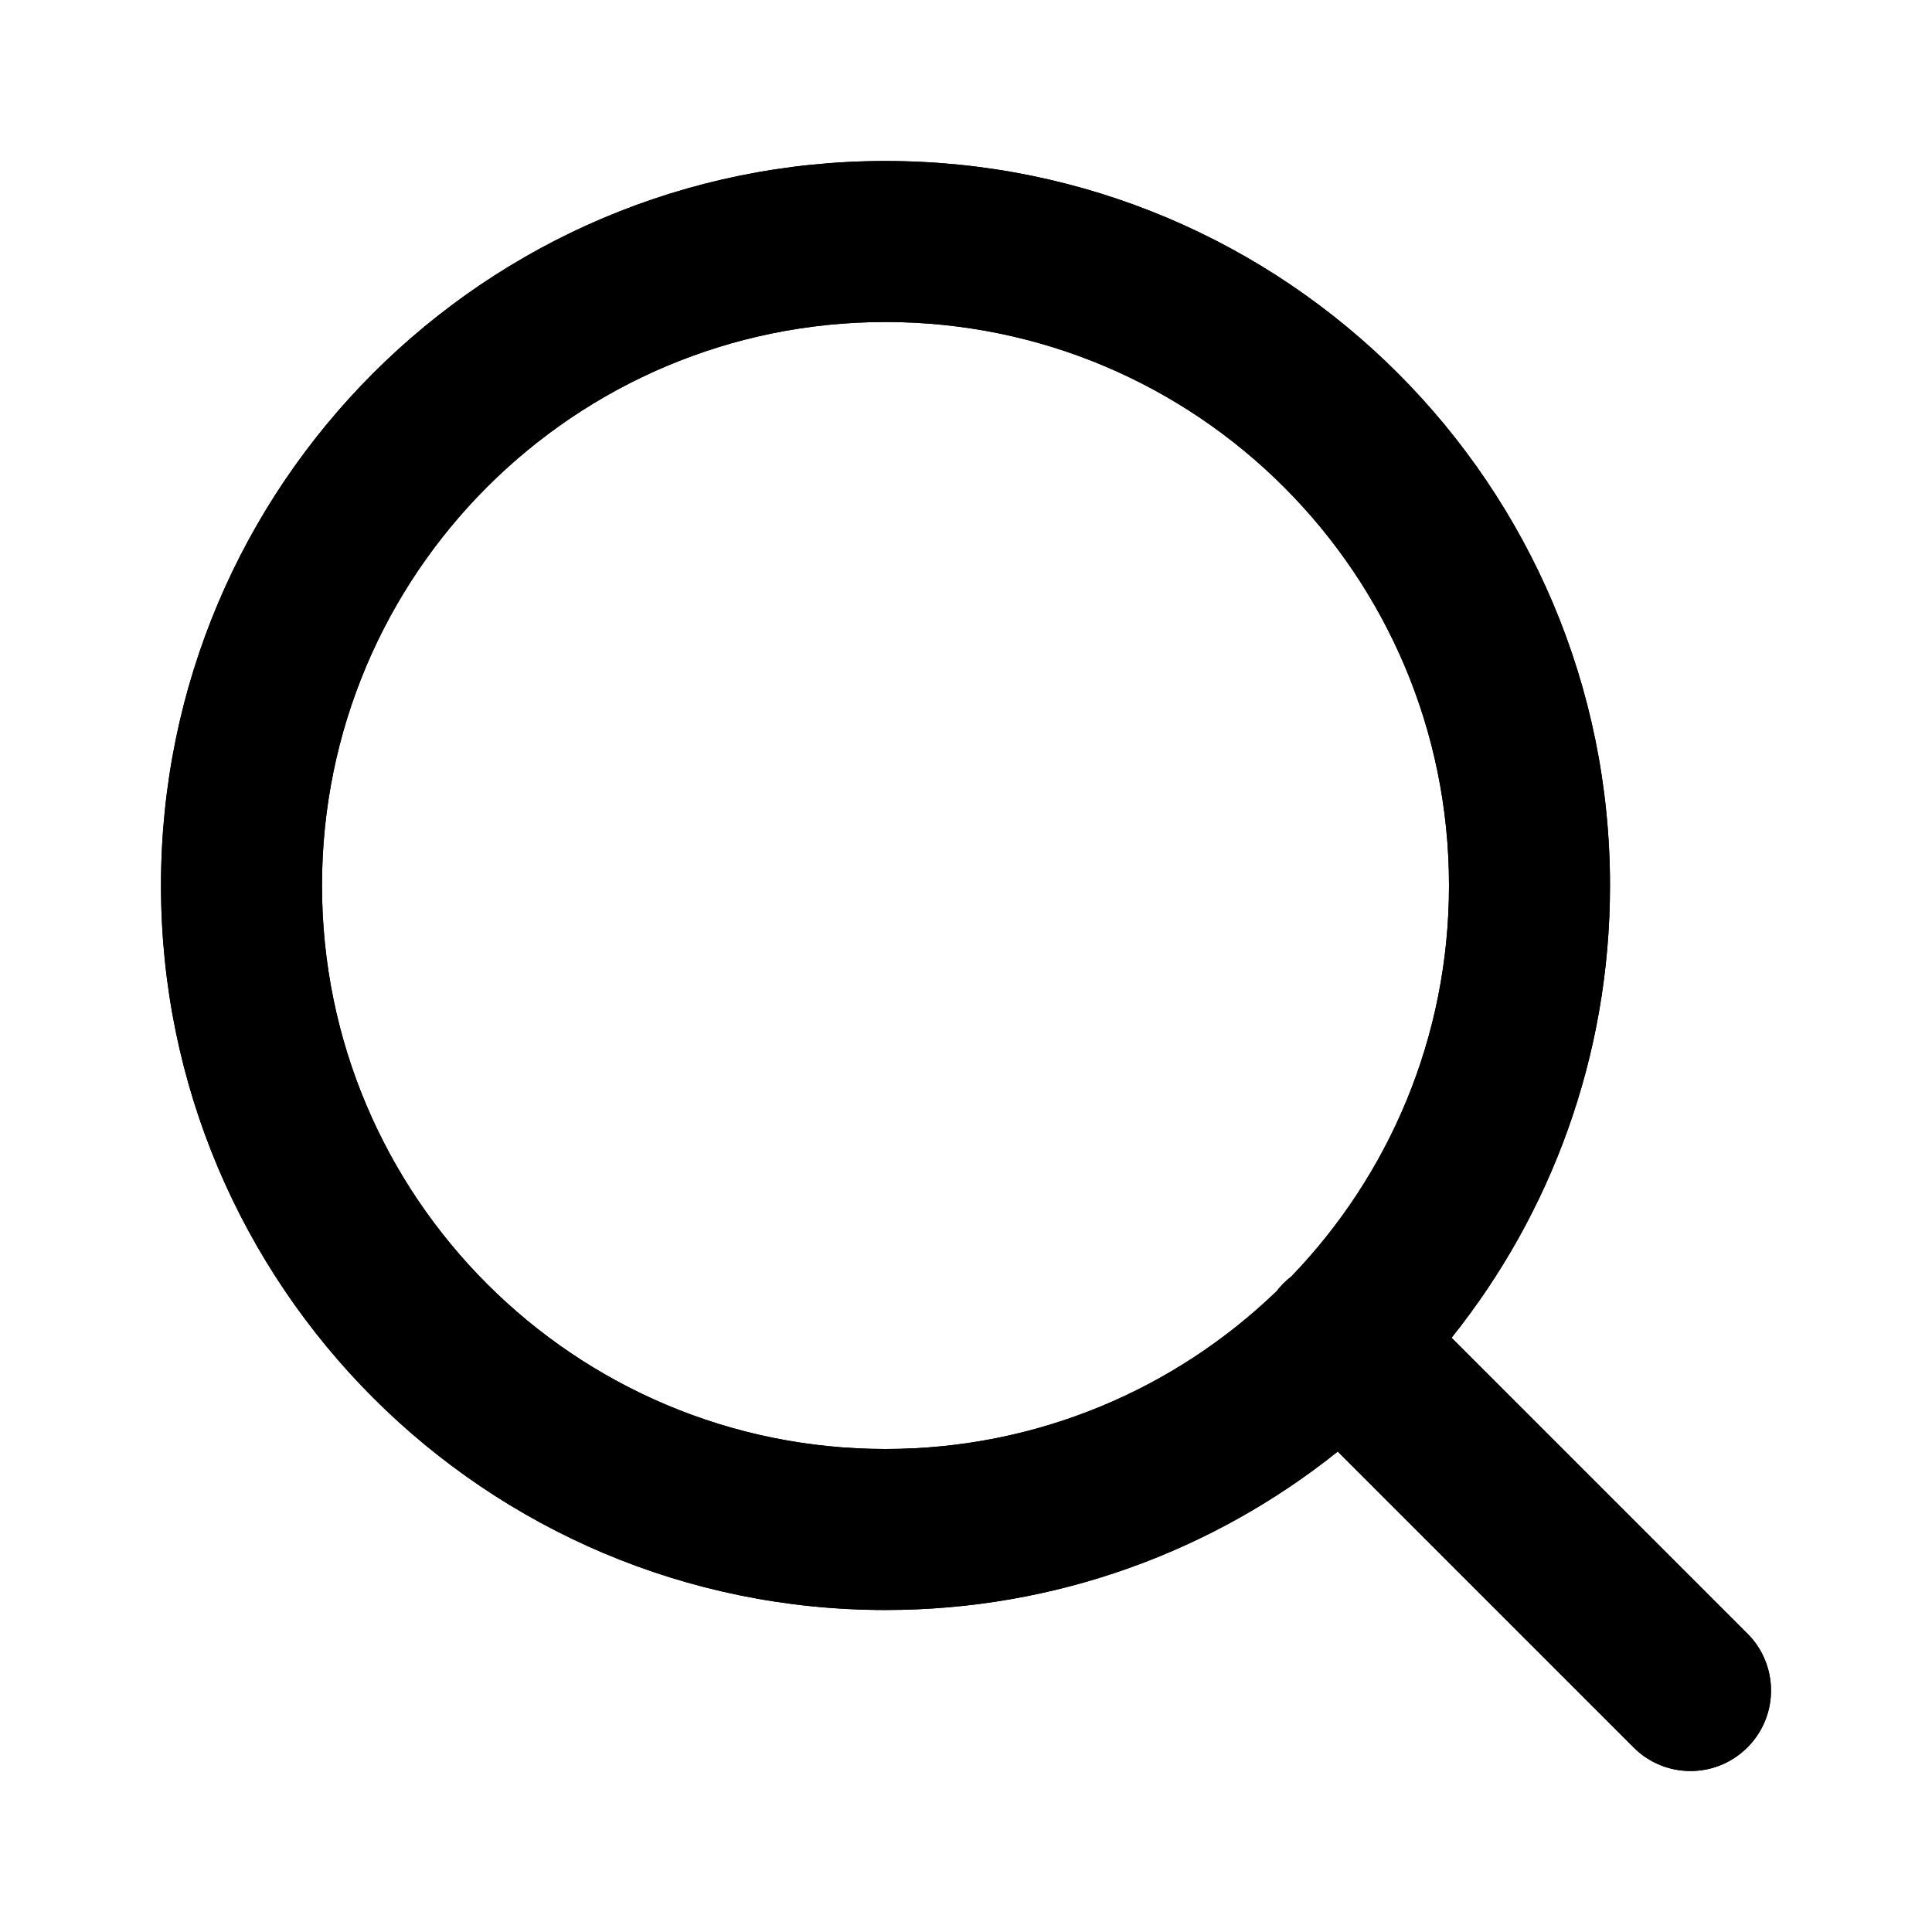
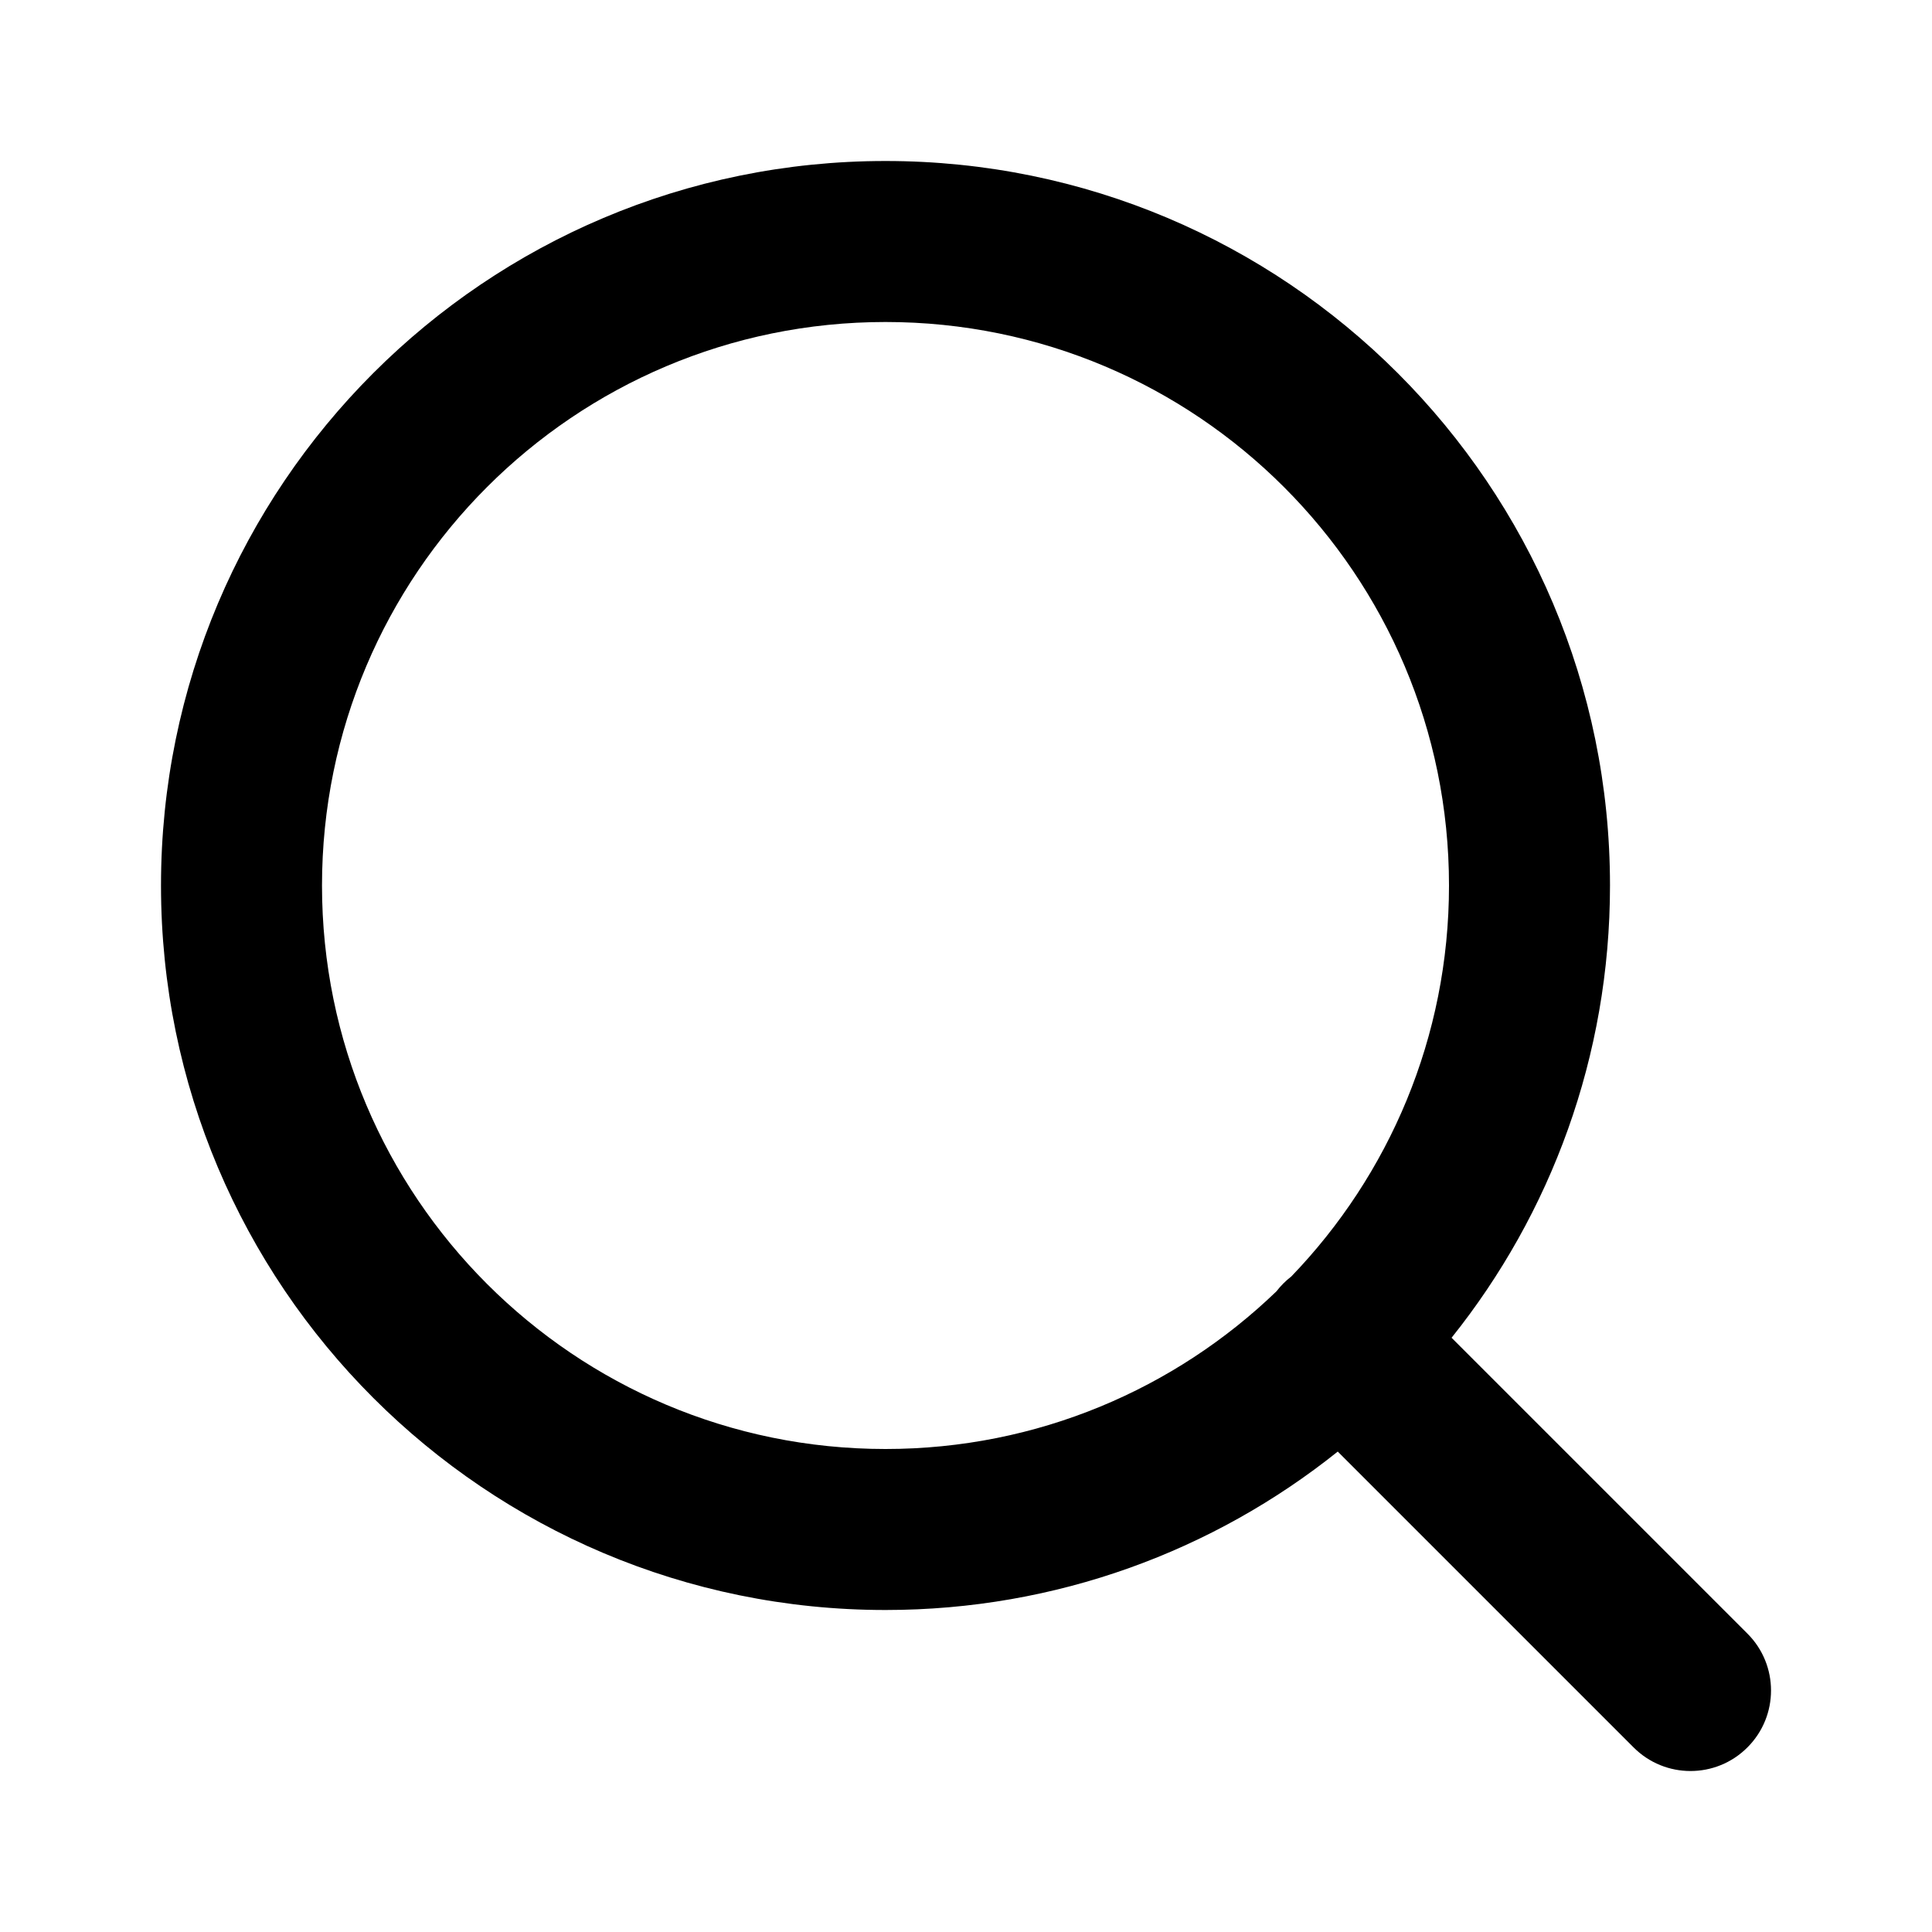
<svg xmlns="http://www.w3.org/2000/svg" width="24" height="24" viewBox="0 0 24 24" fill="none">
  <path fill-rule="evenodd" clip-rule="evenodd" d="M11 20C6.029 20 2 15.971 2 11C2 6.029 6.029 2 11 2C15.971 2 20 6.029 20 11C20 13.125 19.264 15.078 18.032 16.618L21.707 20.293C22.098 20.683 22.098 21.317 21.707 21.707C21.317 22.098 20.683 22.098 20.293 21.707L16.618 18.032C15.078 19.264 13.125 20 11 20ZM16.041 15.857C16.007 15.883 15.974 15.912 15.943 15.943C15.912 15.974 15.883 16.007 15.857 16.041C14.598 17.254 12.886 18 11 18C7.134 18 4 14.866 4 11C4 7.134 7.134 4 11 4C14.866 4 18 7.134 18 11C18 12.886 17.254 14.598 16.041 15.857Z" fill="currentColor" />
-   <mask id="mask0" mask-type="alpha" maskUnits="userSpaceOnUse" x="2" y="2" width="20" height="20">
-     <path fill-rule="evenodd" clip-rule="evenodd" d="M11 20C6.029 20 2 15.971 2 11C2 6.029 6.029 2 11 2C15.971 2 20 6.029 20 11C20 13.125 19.264 15.078 18.032 16.618L21.707 20.293C22.098 20.683 22.098 21.317 21.707 21.707C21.317 22.098 20.683 22.098 20.293 21.707L16.618 18.032C15.078 19.264 13.125 20 11 20ZM16.041 15.857C16.007 15.883 15.974 15.912 15.943 15.943C15.912 15.974 15.883 16.007 15.857 16.041C14.598 17.254 12.886 18 11 18C7.134 18 4 14.866 4 11C4 7.134 7.134 4 11 4C14.866 4 18 7.134 18 11C18 12.886 17.254 14.598 16.041 15.857Z" fill="currentColor" />
-   </mask>
-   <g mask="url(#mask0)">
-     <rect width="24" height="24" fill="currentColor" />
-   </g>
</svg>
